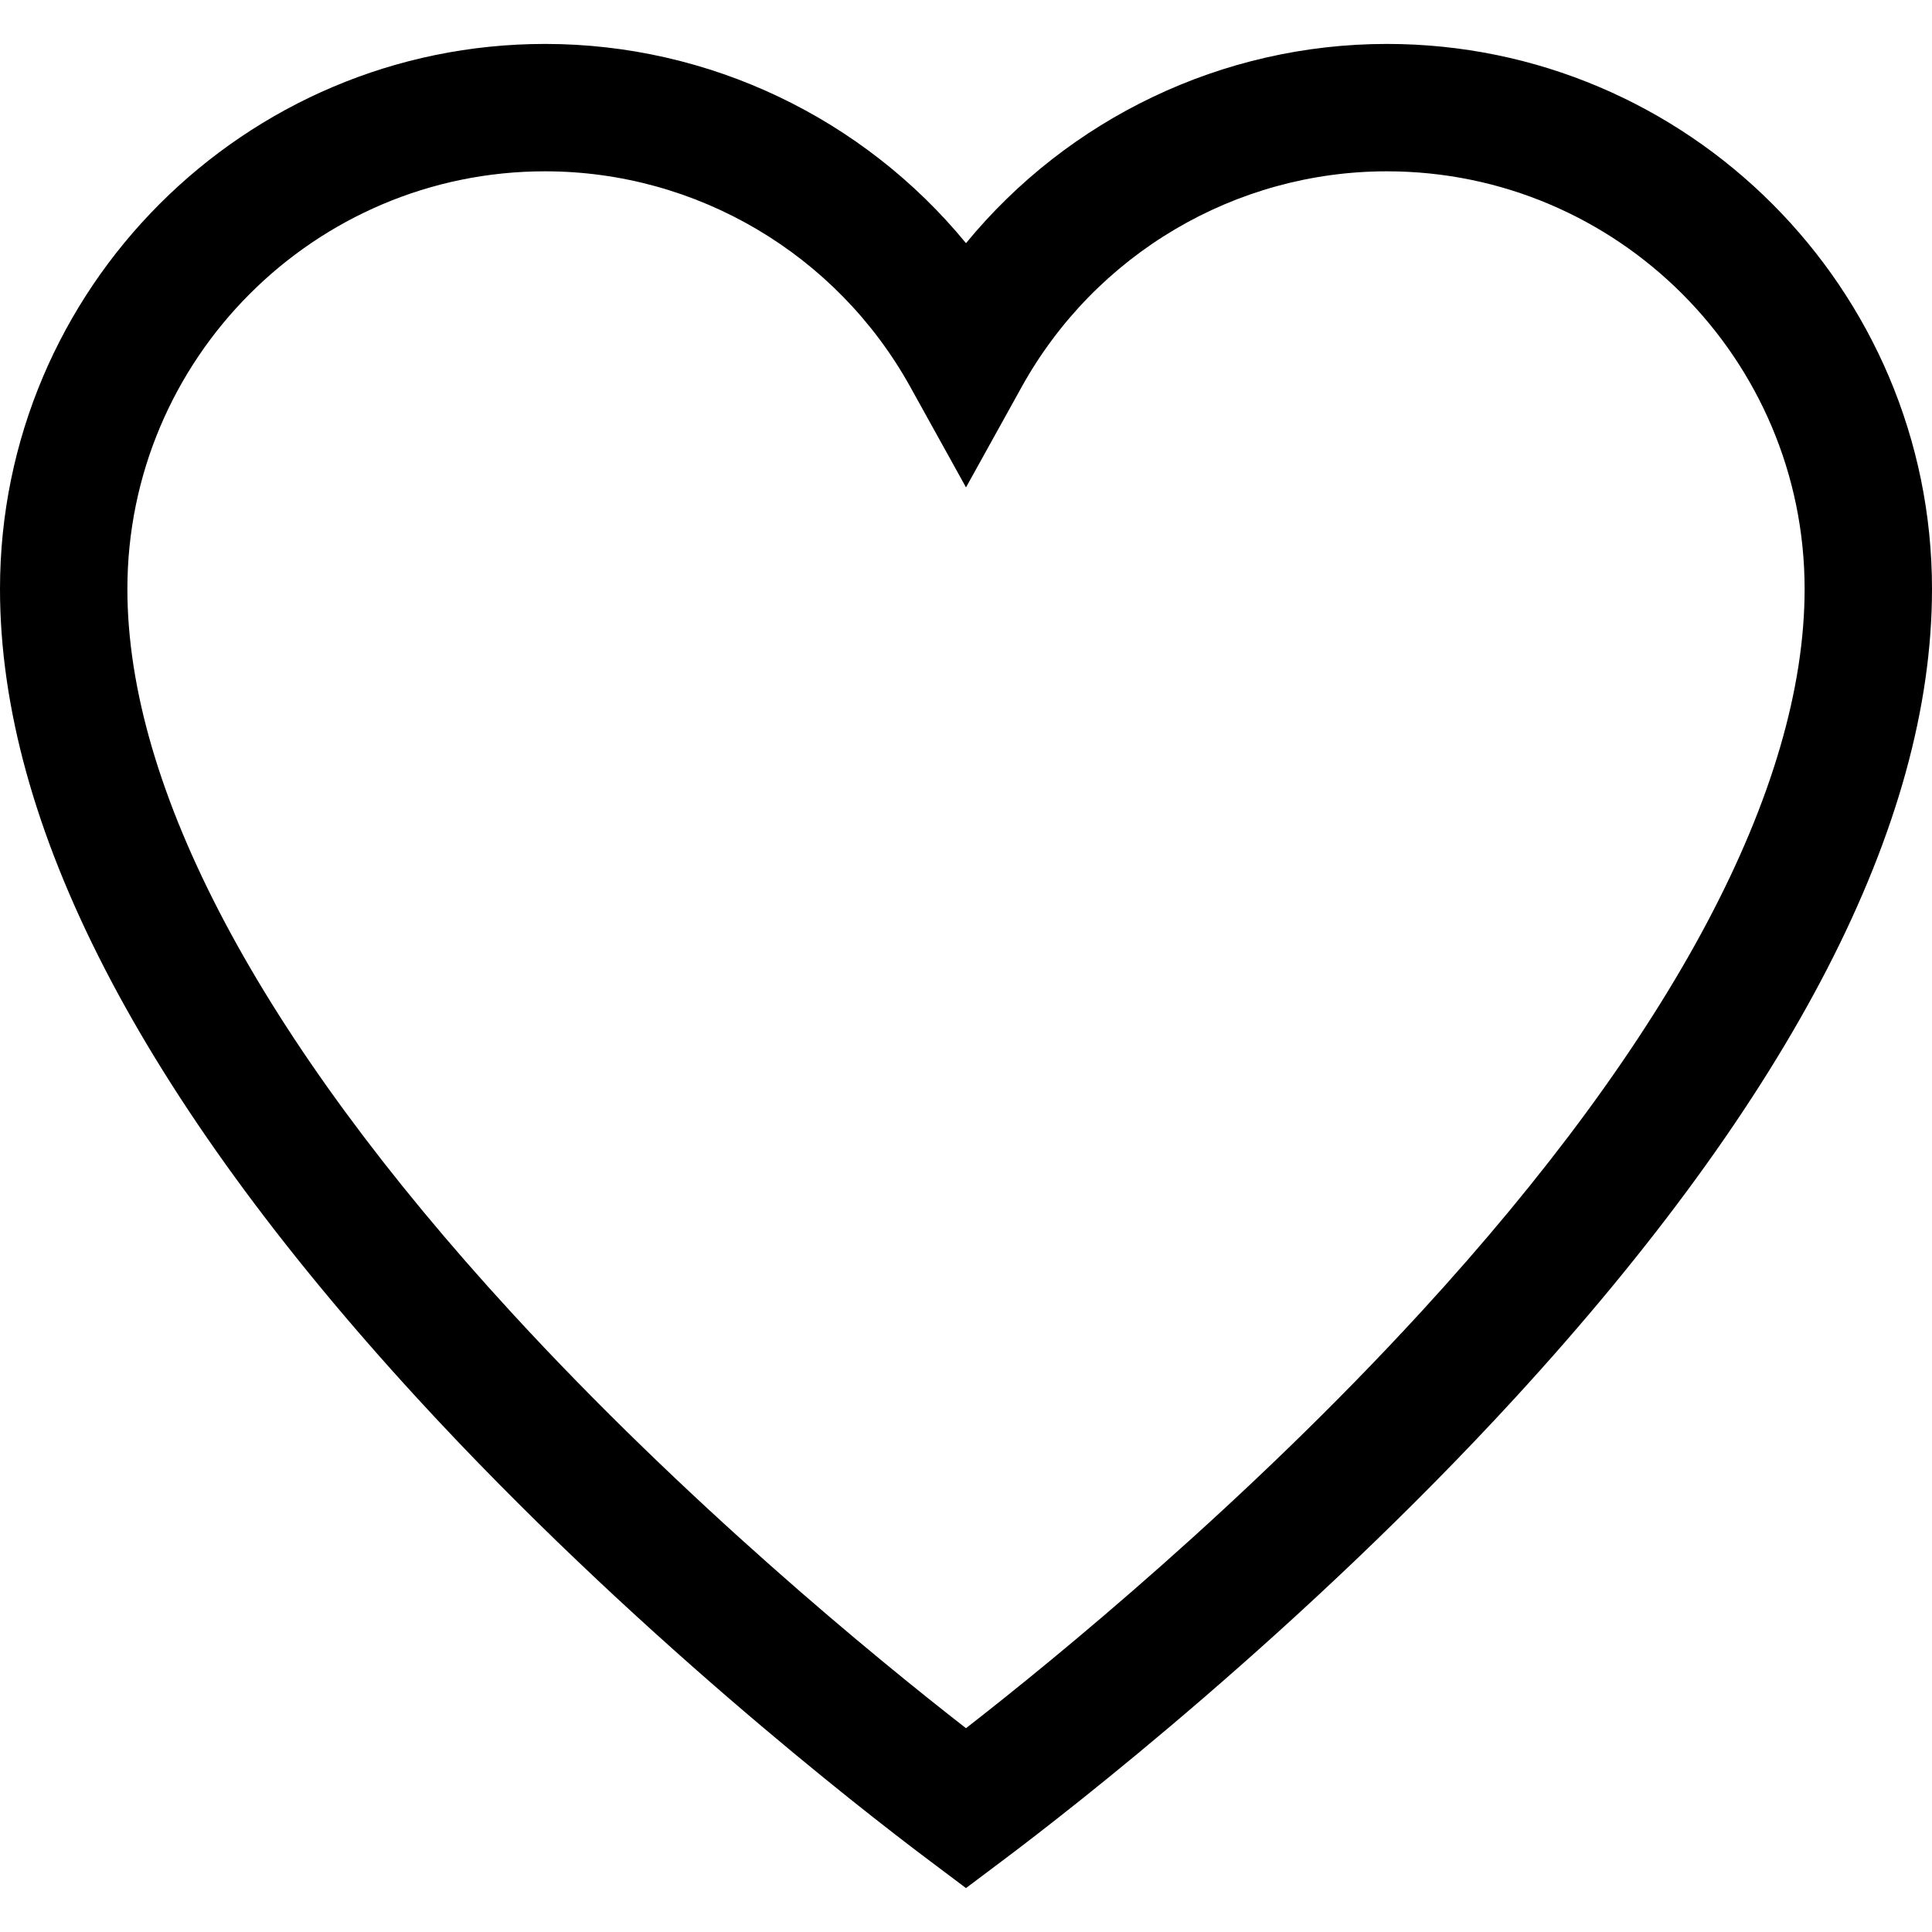
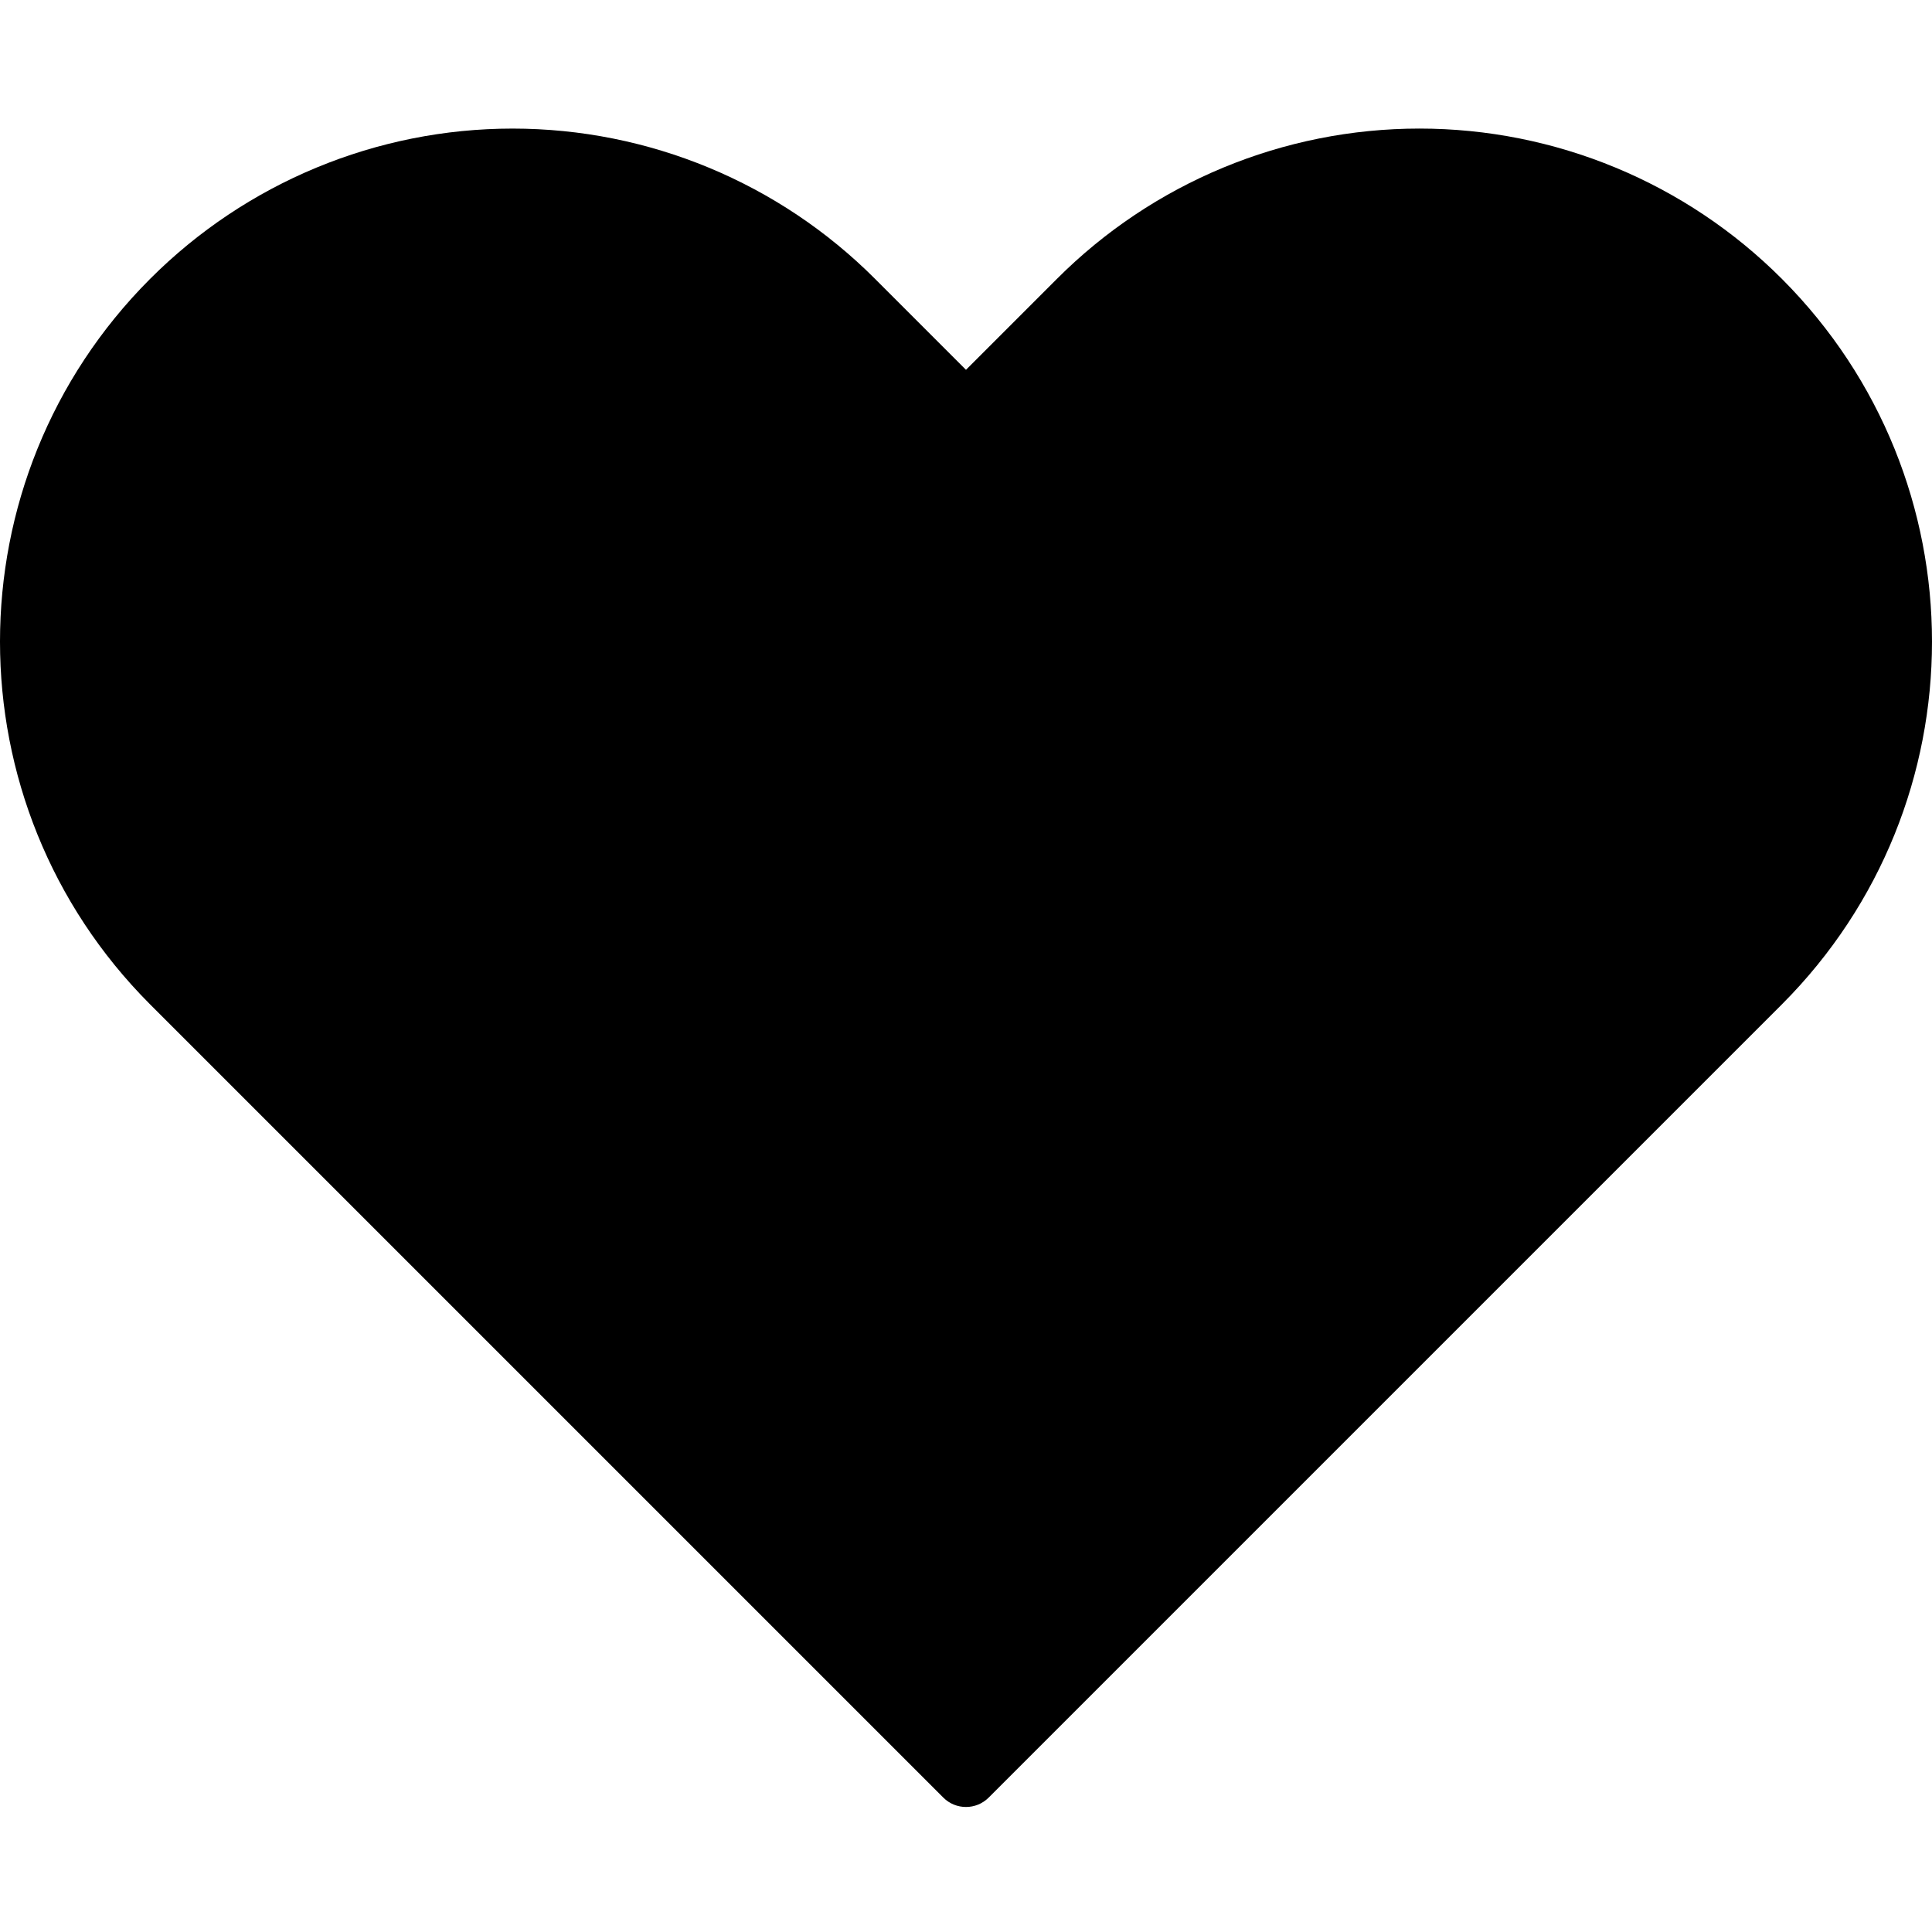
- <svg xmlns="http://www.w3.org/2000/svg" version="1.1" id="Layer_1" x="0px" y="0px" viewBox="0 0 455 455" style="enable-background:new 0 0 455 455;" xml:space="preserve">
-   <path d="M326.632,10.346c-38.733,0-74.991,17.537-99.132,46.92c-24.141-29.384-60.398-46.92-99.132-46.92  C57.586,10.346,0,67.931,0,138.714c0,55.426,33.05,119.535,98.23,190.546c50.161,54.647,104.728,96.959,120.257,108.626l9.01,6.769  l9.01-6.768c15.529-11.667,70.098-53.978,120.26-108.625C421.949,258.251,455,194.141,455,138.714  C455,67.931,397.414,10.346,326.632,10.346z M334.666,308.974c-41.259,44.948-85.648,81.283-107.169,98.029  c-21.52-16.746-65.907-53.082-107.166-98.03C61.236,244.592,30,185.717,30,138.714c0-54.24,44.128-98.368,98.368-98.368  c35.694,0,68.652,19.454,86.013,50.771l13.119,23.666l13.119-23.666c17.36-31.316,50.318-50.771,86.013-50.771  c54.24,0,98.368,44.127,98.368,98.368C425,185.719,393.763,244.594,334.666,308.974z" />
-   <g>
- </g>
-   <g>
- </g>
-   <g>
- </g>
-   <g>
- </g>
-   <g>
- </g>
-   <g>
- </g>
-   <g>
- </g>
-   <g>
- </g>
-   <g>
- </g>
-   <g>
- </g>
-   <g>
- </g>
-   <g>
- </g>
-   <g>
- </g>
-   <g>
- </g>
-   <g>
- </g>
+ <svg xmlns="http://www.w3.org/2000/svg" viewBox="0 -32 482.17 482">
+   <path d="m444.738 37.629c-23.98-24.035-56.543-37.543-90.496-37.543-33.953 0-66.512 13.508-90.496 37.543l-22.664 22.664-22.656-22.656c-23.98-24.039-56.543-37.547-90.5-37.547-33.953 0-66.516 13.508-90.5 37.547-49.902 50.012-49.902 130.98 0 180.992l198 198c3.125 3.121 8.188 3.121 11.312 0l198-198c49.91-50.012 49.91-130.988 0-181zm0 0" />
</svg>
